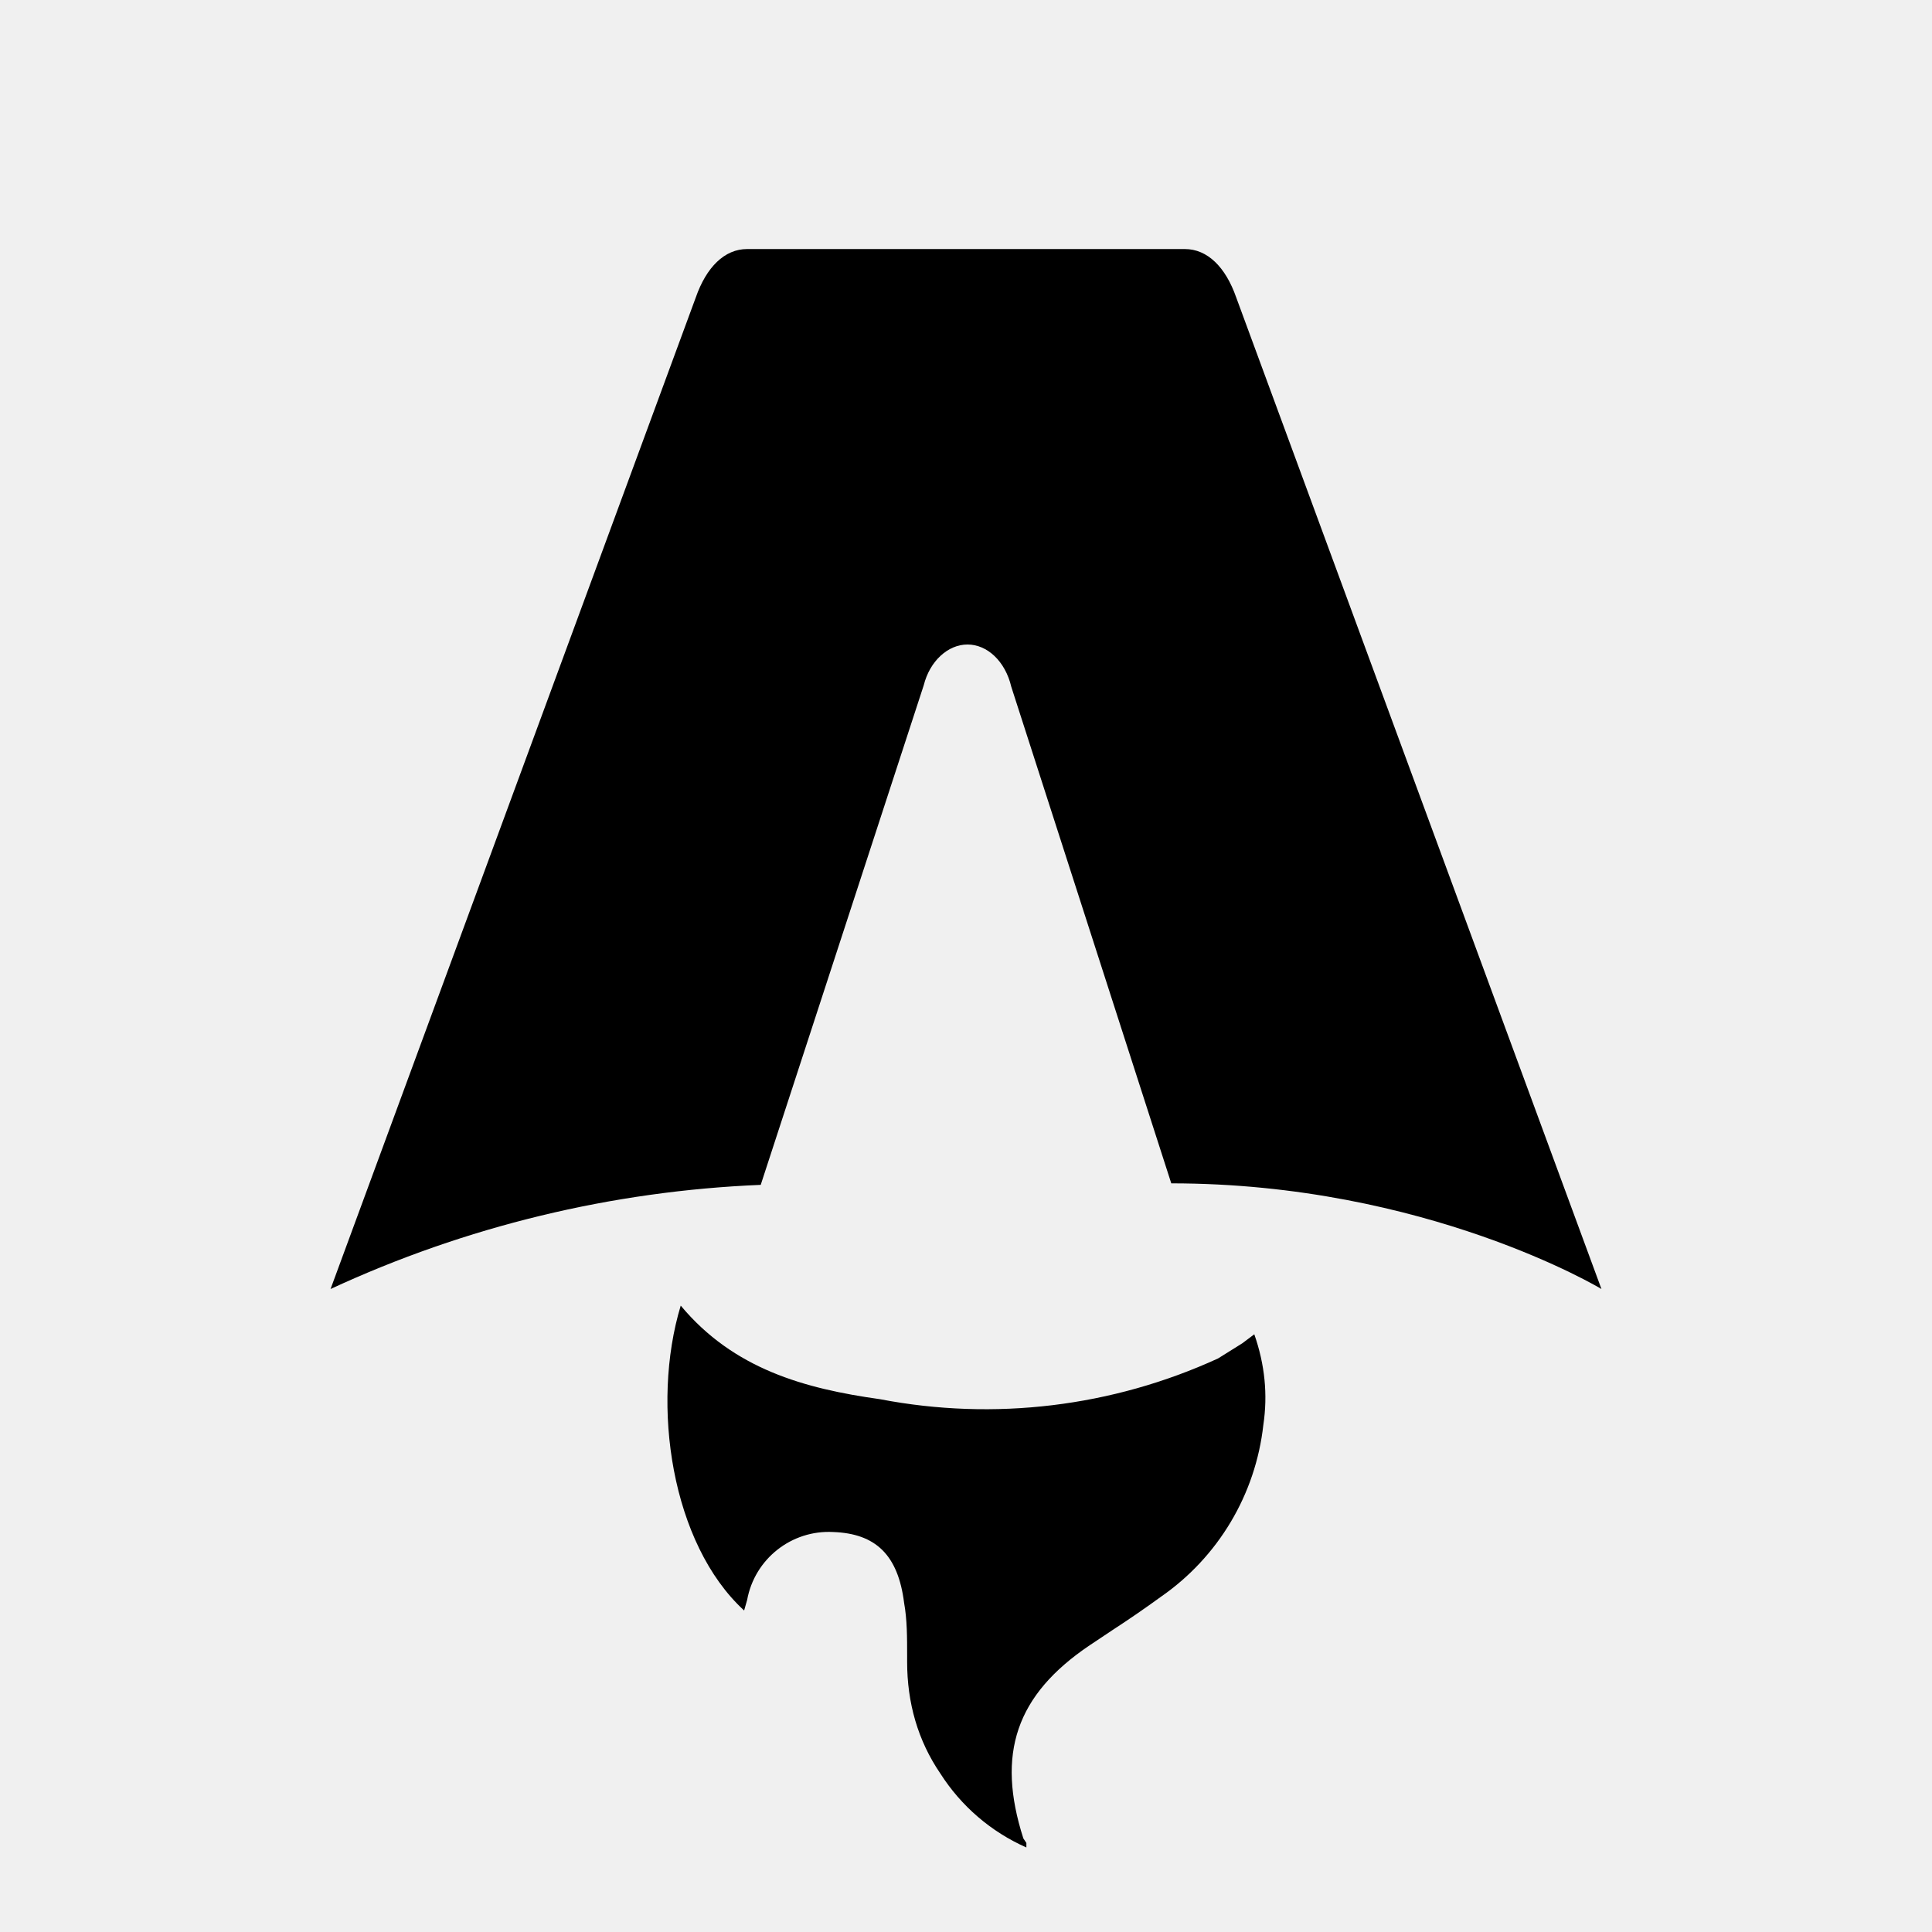
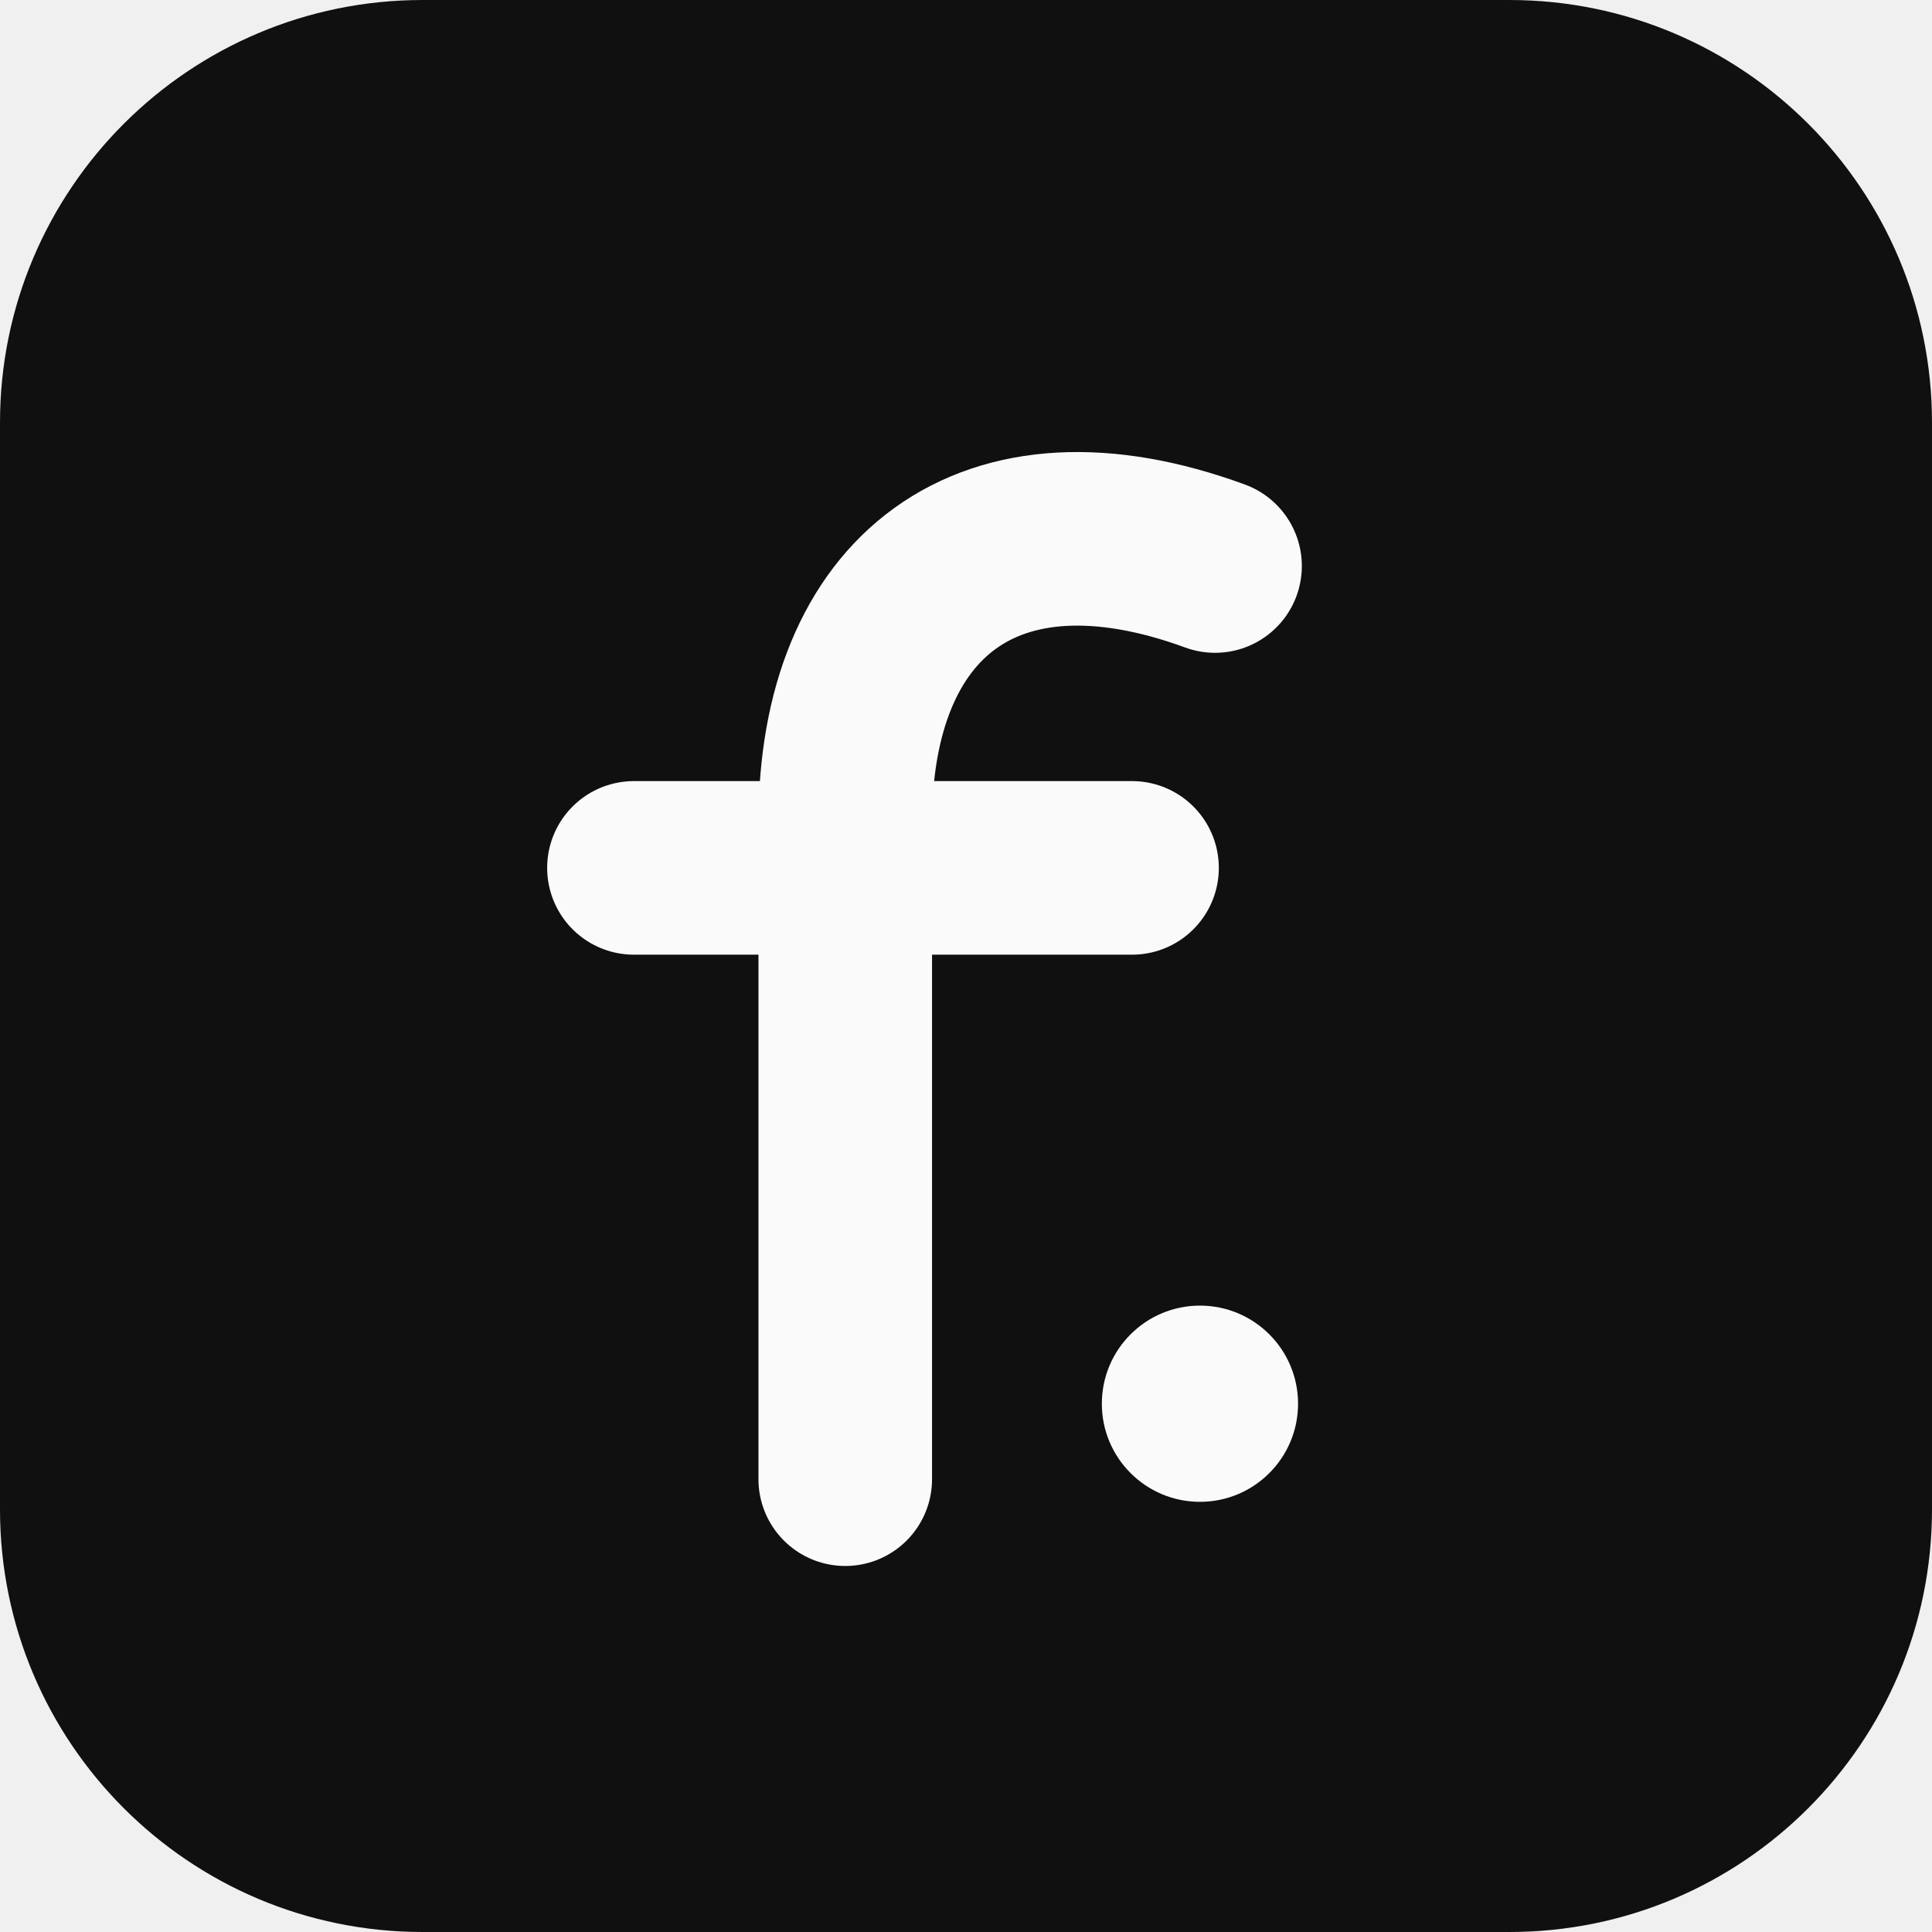
- <svg xmlns="http://www.w3.org/2000/svg" fill="none" viewBox="0 0 128 128">
-   <path d="M50.4 78.5a75.1 75.1 0 0 0-28.5 6.9l24.2-65.7c.7-2 1.9-3.2 3.4-3.2h29c1.5 0 2.7 1.2 3.4 3.2l24.2 65.7s-11.6-7-28.5-7L67 45.5c-.4-1.7-1.6-2.8-2.9-2.8-1.3 0-2.5 1.1-2.9 2.7L50.4 78.5Zm-1.1 28.2Zm-4.2-20.2c-2 6.6-.6 15.8 4.2 20.2a17.5 17.5 0 0 1 .2-.7 5.5 5.5 0 0 1 5.7-4.5c2.8.1 4.3 1.5 4.7 4.7.2 1.1.2 2.3.2 3.5v.4c0 2.7.7 5.2 2.2 7.4a13 13 0 0 0 5.7 4.9v-.3l-.2-.3c-1.8-5.6-.5-9.5 4.4-12.8l1.5-1a73 73 0 0 0 3.2-2.2 16 16 0 0 0 6.8-11.4c.3-2 .1-4-.6-6l-.8.6-1.6 1a37 37 0 0 1-22.4 2.7c-5-.7-9.7-2-13.2-6.2Z" />
-   <style>
-         path { fill: #000; }
-         @media (prefers-color-scheme: dark) {
-             path { fill: #FFF; }
-         }
-     </style>
+ <svg xmlns="http://www.w3.org/2000/svg" viewBox="0 0 512 512" width="512" height="512">
+   <rect width="512" height="512" rx="112" ry="112" fill="#101010" />
+   <g fill="none" stroke="#fafafa" stroke-width="46" stroke-linecap="round" stroke-linejoin="round">
+     <path d="M 322 150 C 262 128, 224 158, 224 218 L 224 392" />
+     <path d="M 168 230 L 300 230" />
+   </g>
+   <circle cx="318" cy="372" r="26" fill="#fafafa" />
</svg>
